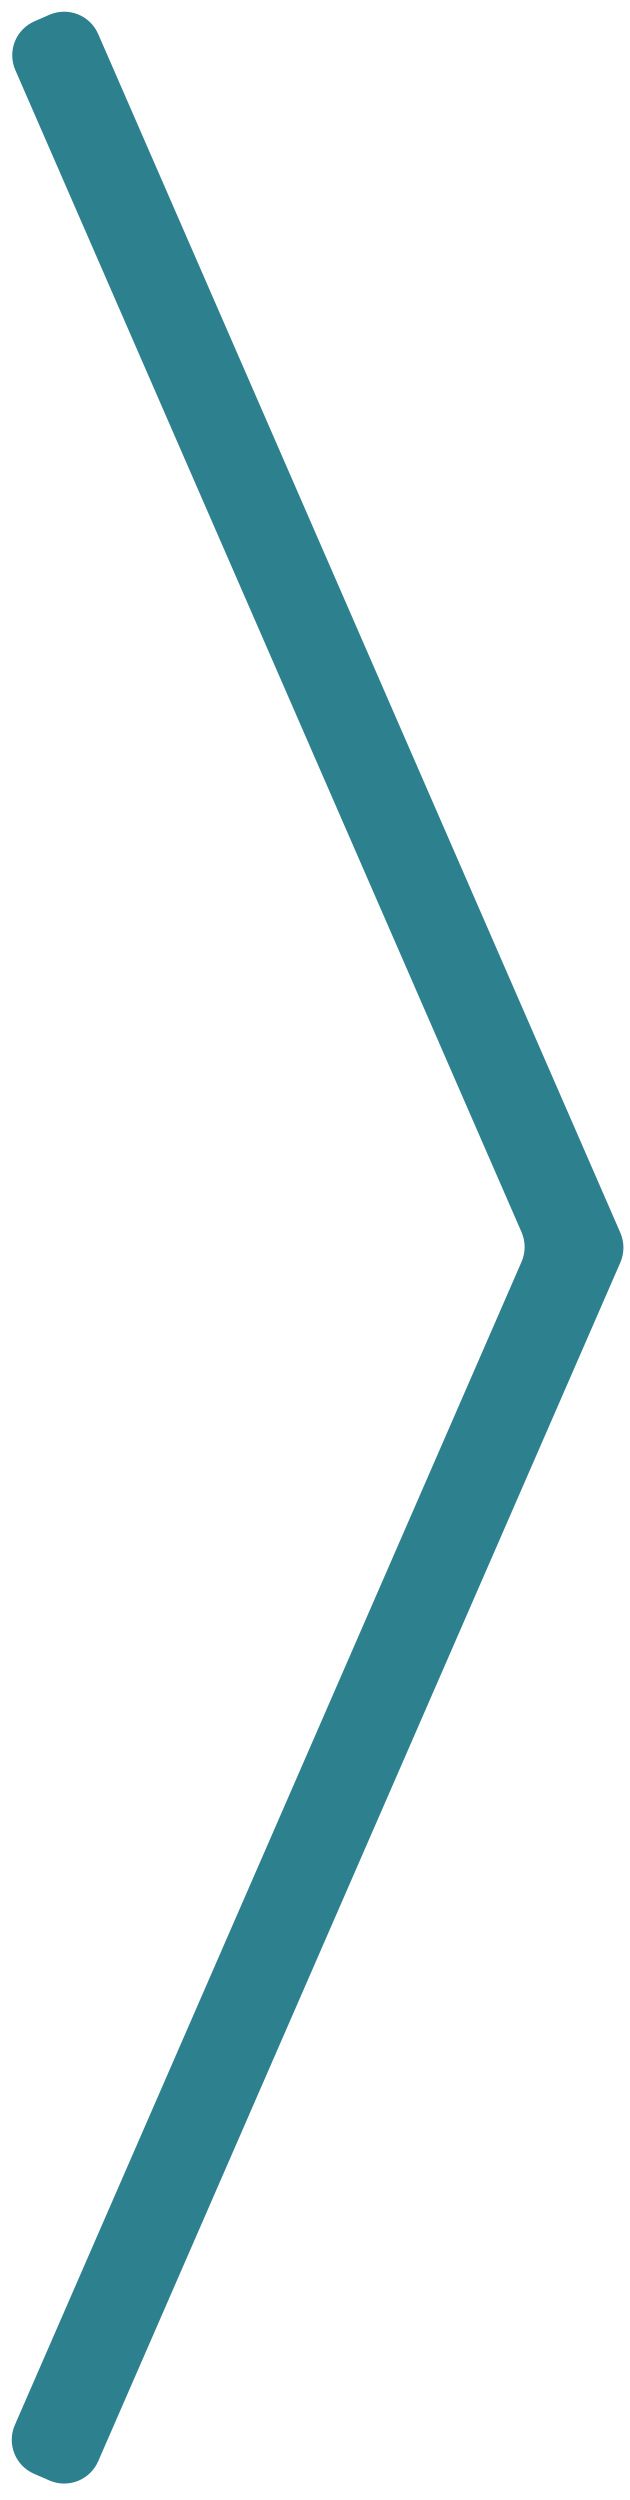
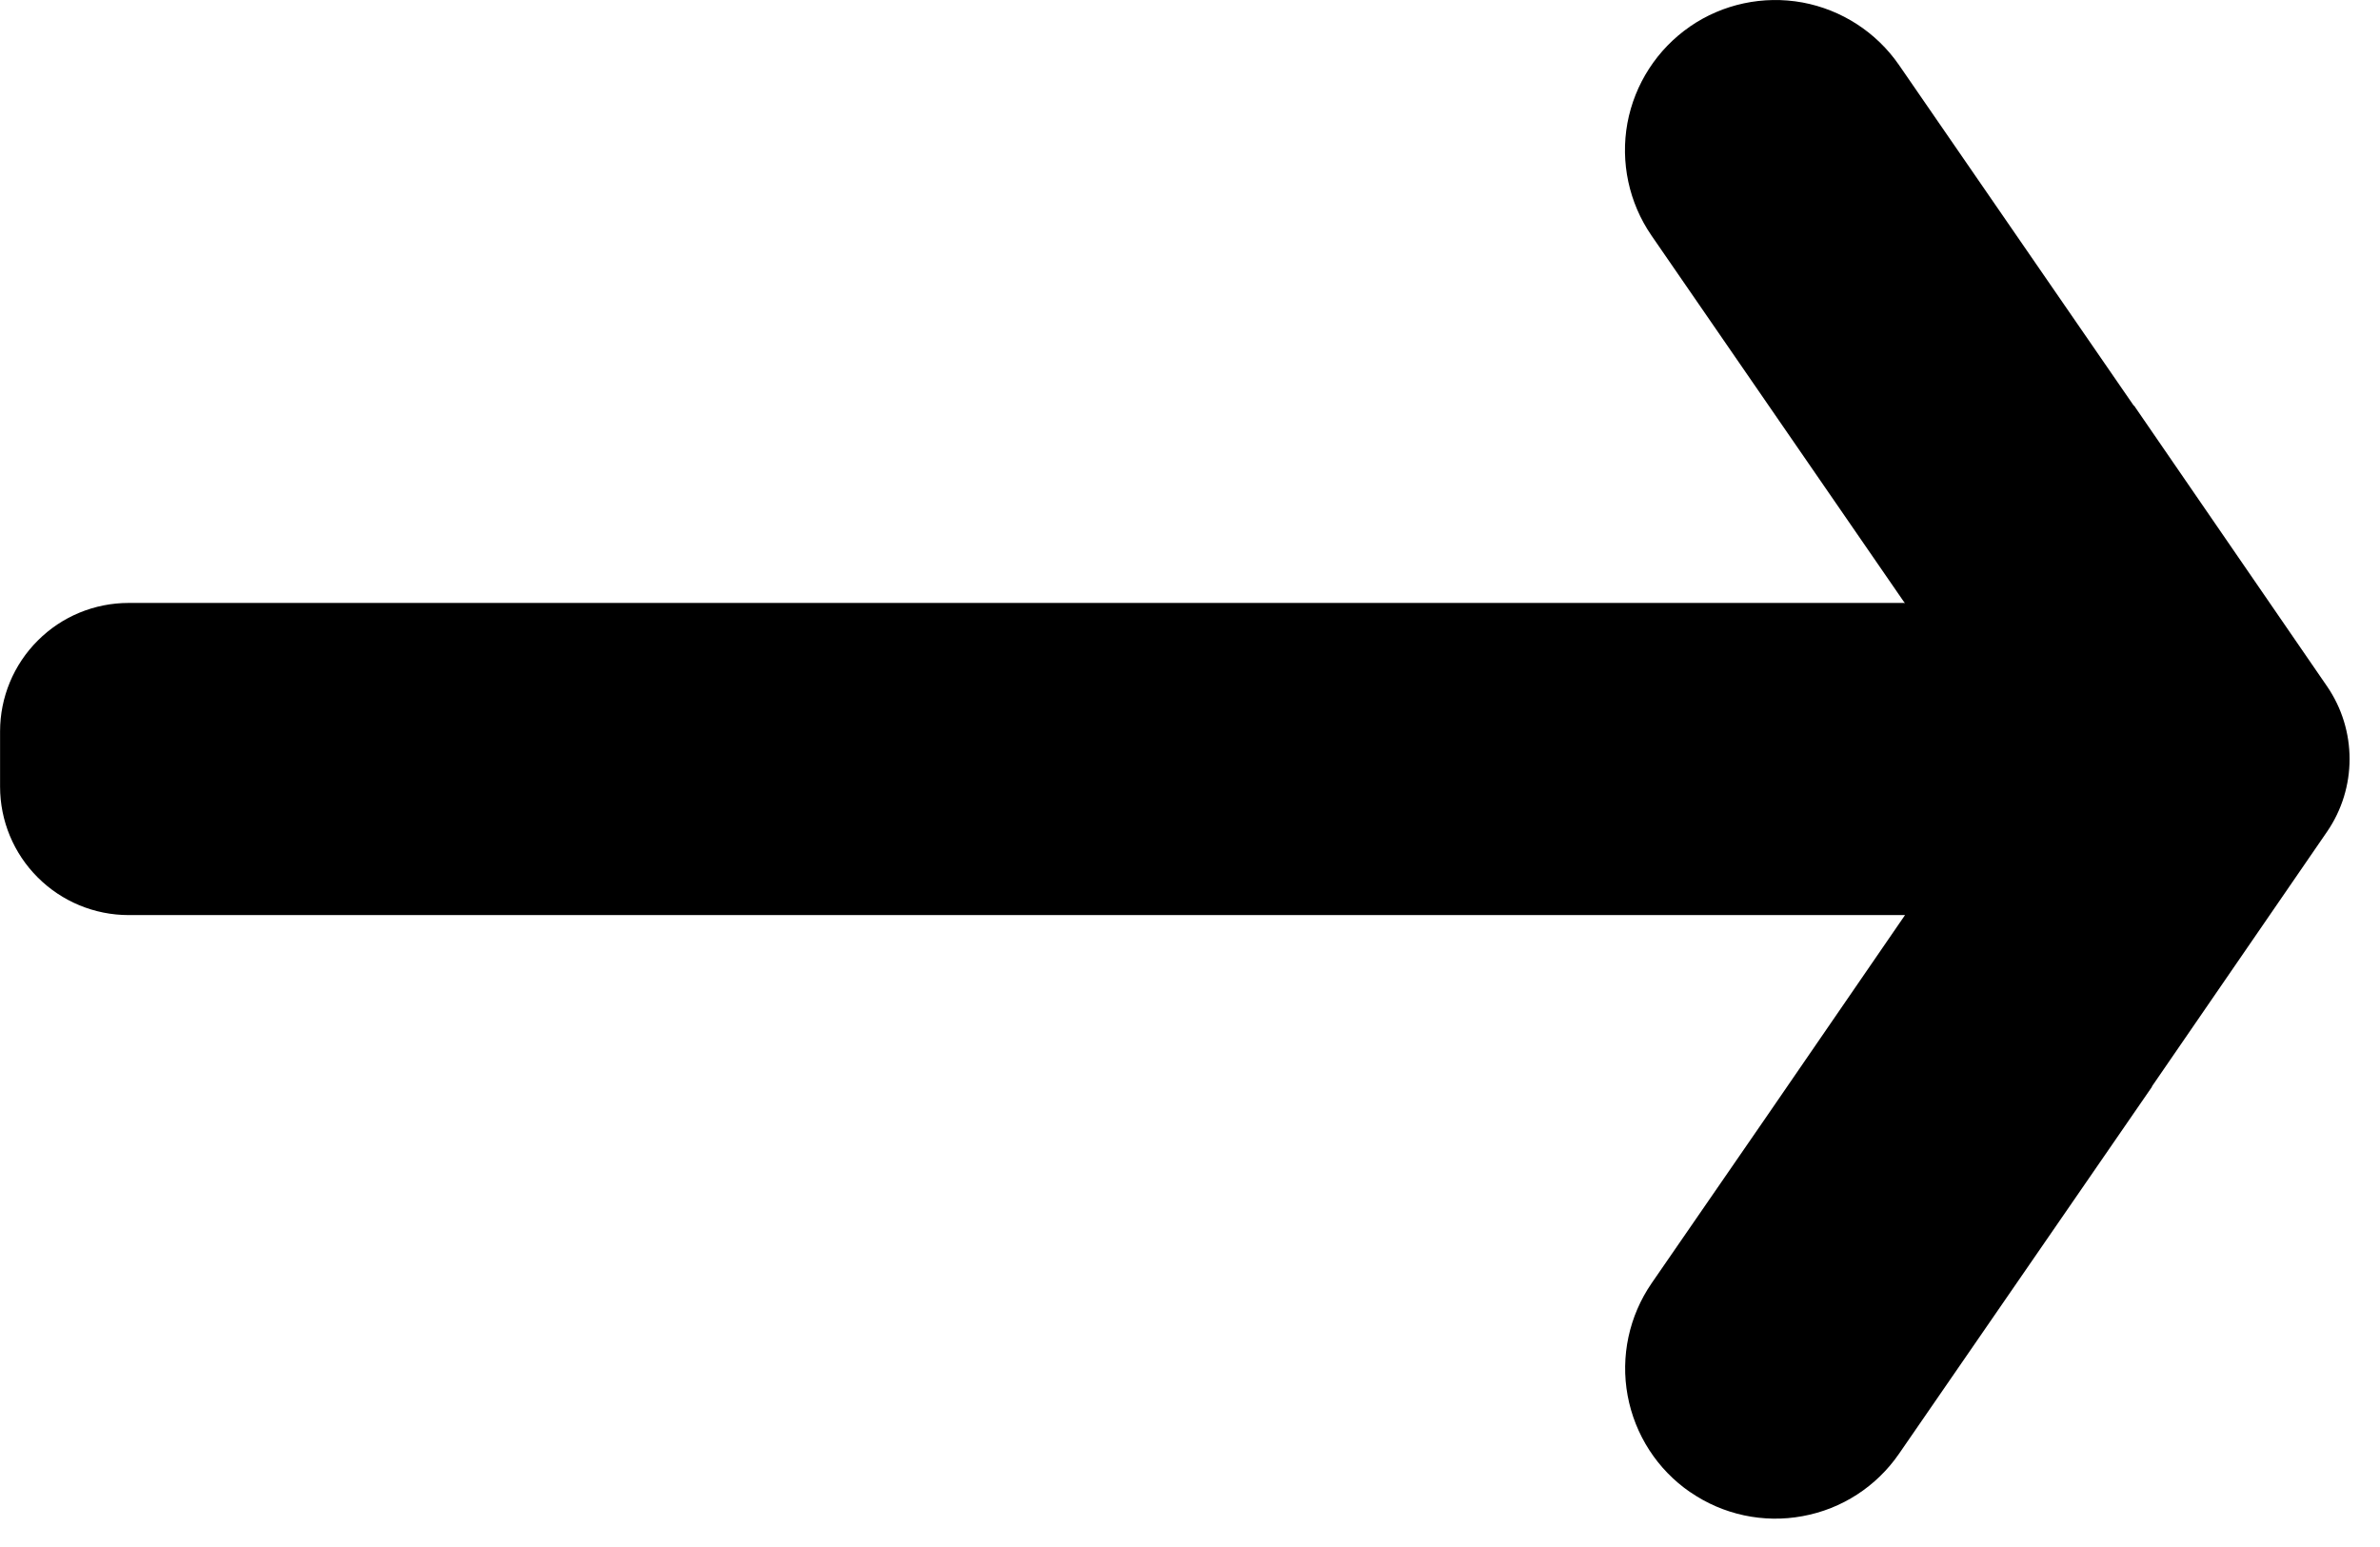
- <svg xmlns="http://www.w3.org/2000/svg" viewBox="0 0 34 135" fill-rule="evenodd" clip-rule="evenodd" stroke-linejoin="round" stroke-miterlimit="2" fill="#2d808d">
-   <path d="M331.332,378.962C331.333,378.693 331.389,378.423 331.499,378.171C335.727,368.463 355.469,323.144 359.697,313.436C359.909,312.95 360.305,312.568 360.799,312.374C361.293,312.18 361.843,312.19 362.33,312.401C362.596,312.517 362.87,312.637 363.136,312.753C363.622,312.964 364.004,313.361 364.198,313.854C364.392,314.348 364.382,314.899 364.171,315.385C359.888,325.216 339.733,371.485 336.833,378.142C336.611,378.652 336.611,379.231 336.833,379.74C339.735,386.401 359.911,432.719 364.196,442.555C364.637,443.568 364.173,444.746 363.161,445.187C362.887,445.307 362.604,445.43 362.33,445.549C361.843,445.761 361.293,445.771 360.799,445.577C360.305,445.383 359.909,445.001 359.697,444.515C355.469,434.807 335.727,389.488 331.499,379.78C331.389,379.528 331.333,379.258 331.332,378.988L331.332,378.969L331.332,378.962Z" transform="matrix(1,0,0,1,-1536.33,-311.603) matrix(-1.22563,0,0,2.33454,2214.31,-1728.65) matrix(0.815904,0,0,0.42835,255.366,740.467)" />
+ <svg xmlns="http://www.w3.org/2000/svg" viewBox="0 0 20 13" fill-rule="evenodd" clip-rule="evenodd" stroke-linejoin="round" stroke-miterlimit="2">
+   <path d="M326.133,427.513L326.131,427.515C326.131,427.515 324.847,425.652 324.005,424.43C323.816,424.155 323.743,423.815 323.803,423.486C323.864,423.157 324.053,422.865 324.328,422.675C324.329,422.675 324.329,422.675 324.329,422.674C324.605,422.484 324.945,422.412 325.274,422.472C325.603,422.533 325.895,422.722 326.085,422.997L328.058,425.86L328.061,425.86L329.682,428.218C329.935,428.586 329.935,429.073 329.682,429.441L328.21,431.582L328.212,431.583C328.212,431.583 326.928,433.446 326.086,434.667C325.896,434.943 325.605,435.132 325.275,435.192C324.946,435.253 324.606,435.18 324.331,434.99C324.331,434.99 324.33,434.99 324.33,434.99C324.054,434.8 323.866,434.508 323.805,434.179C323.744,433.85 323.817,433.51 324.007,433.234L324.967,431.842L326.136,430.141L311.208,430.141C310.922,430.141 310.647,430.027 310.445,429.825C310.242,429.623 310.128,429.348 310.128,429.062C310.128,428.908 310.128,428.751 310.128,428.597C310.128,428.311 310.242,428.036 310.445,427.834C310.647,427.631 310.922,427.518 311.208,427.518C314.802,427.518 326.136,427.518 326.136,427.518L326.133,427.513Z" transform="matrix(1,0,0,1,-310.128,-422.451) matrix(0.539832,0,0,0.539832,55.8675,155.404) matrix(1.85243,0,0,1.85243,-103.49,-287.876)" />
</svg>
